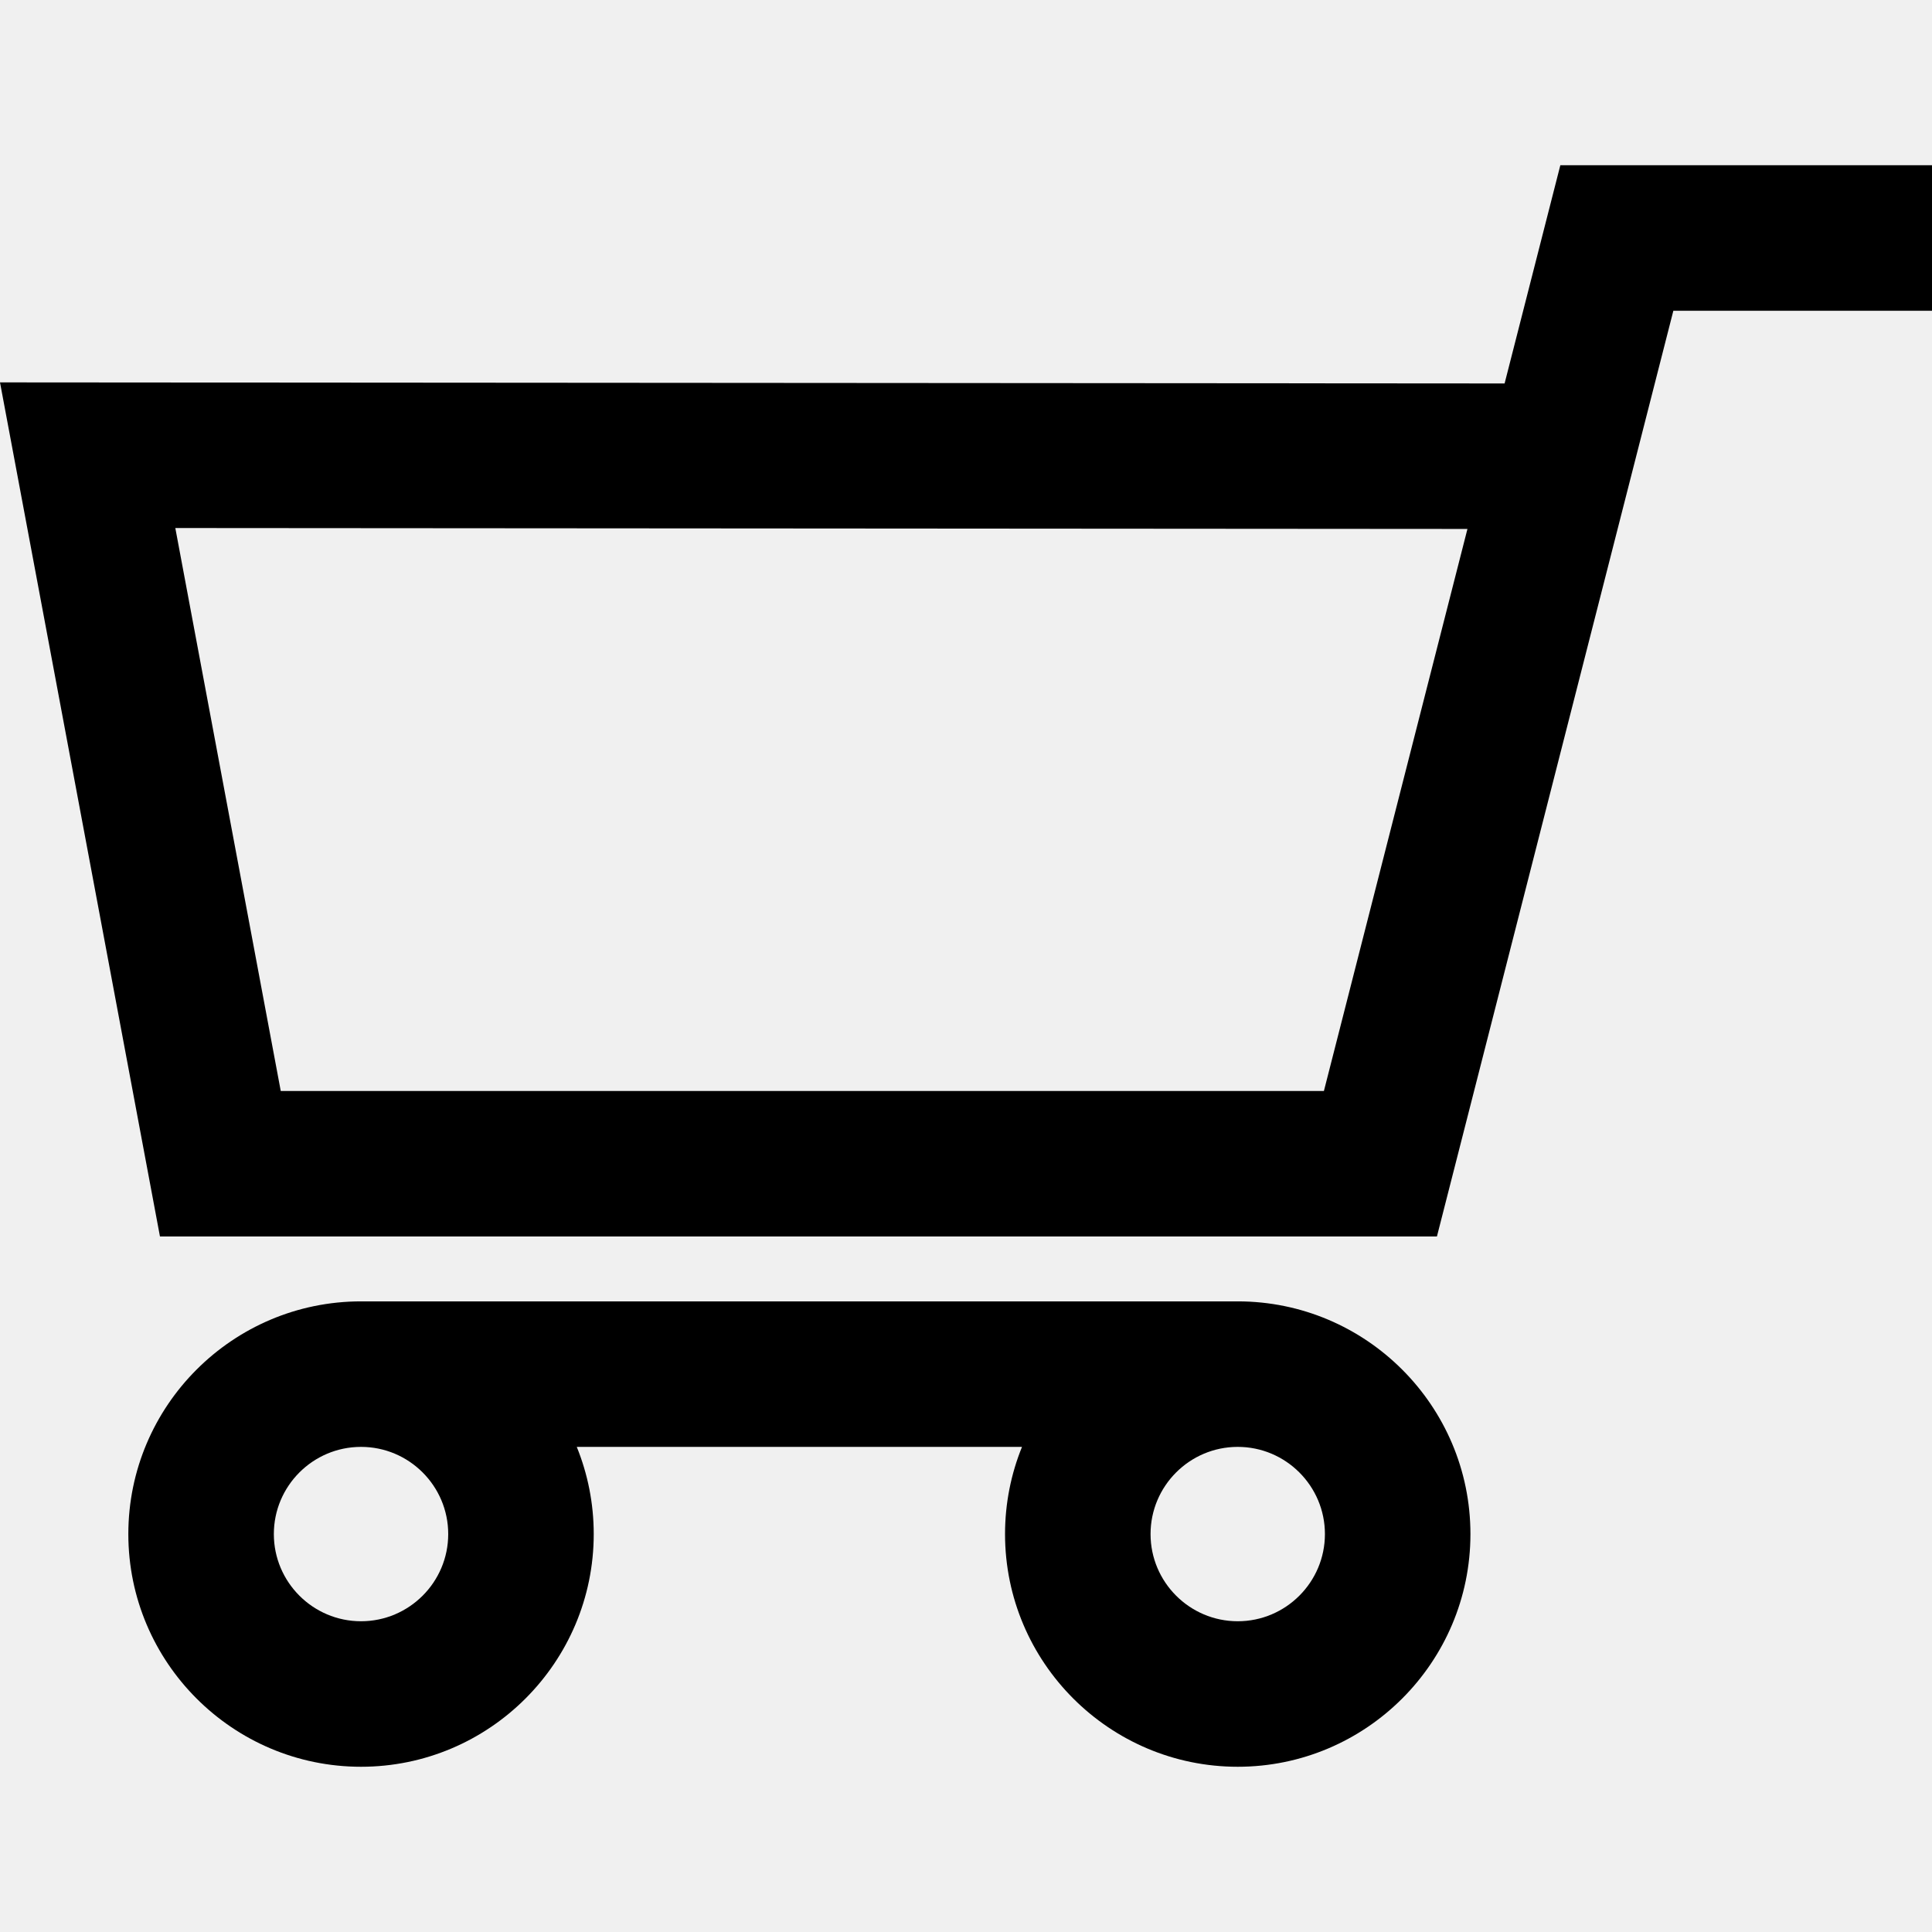
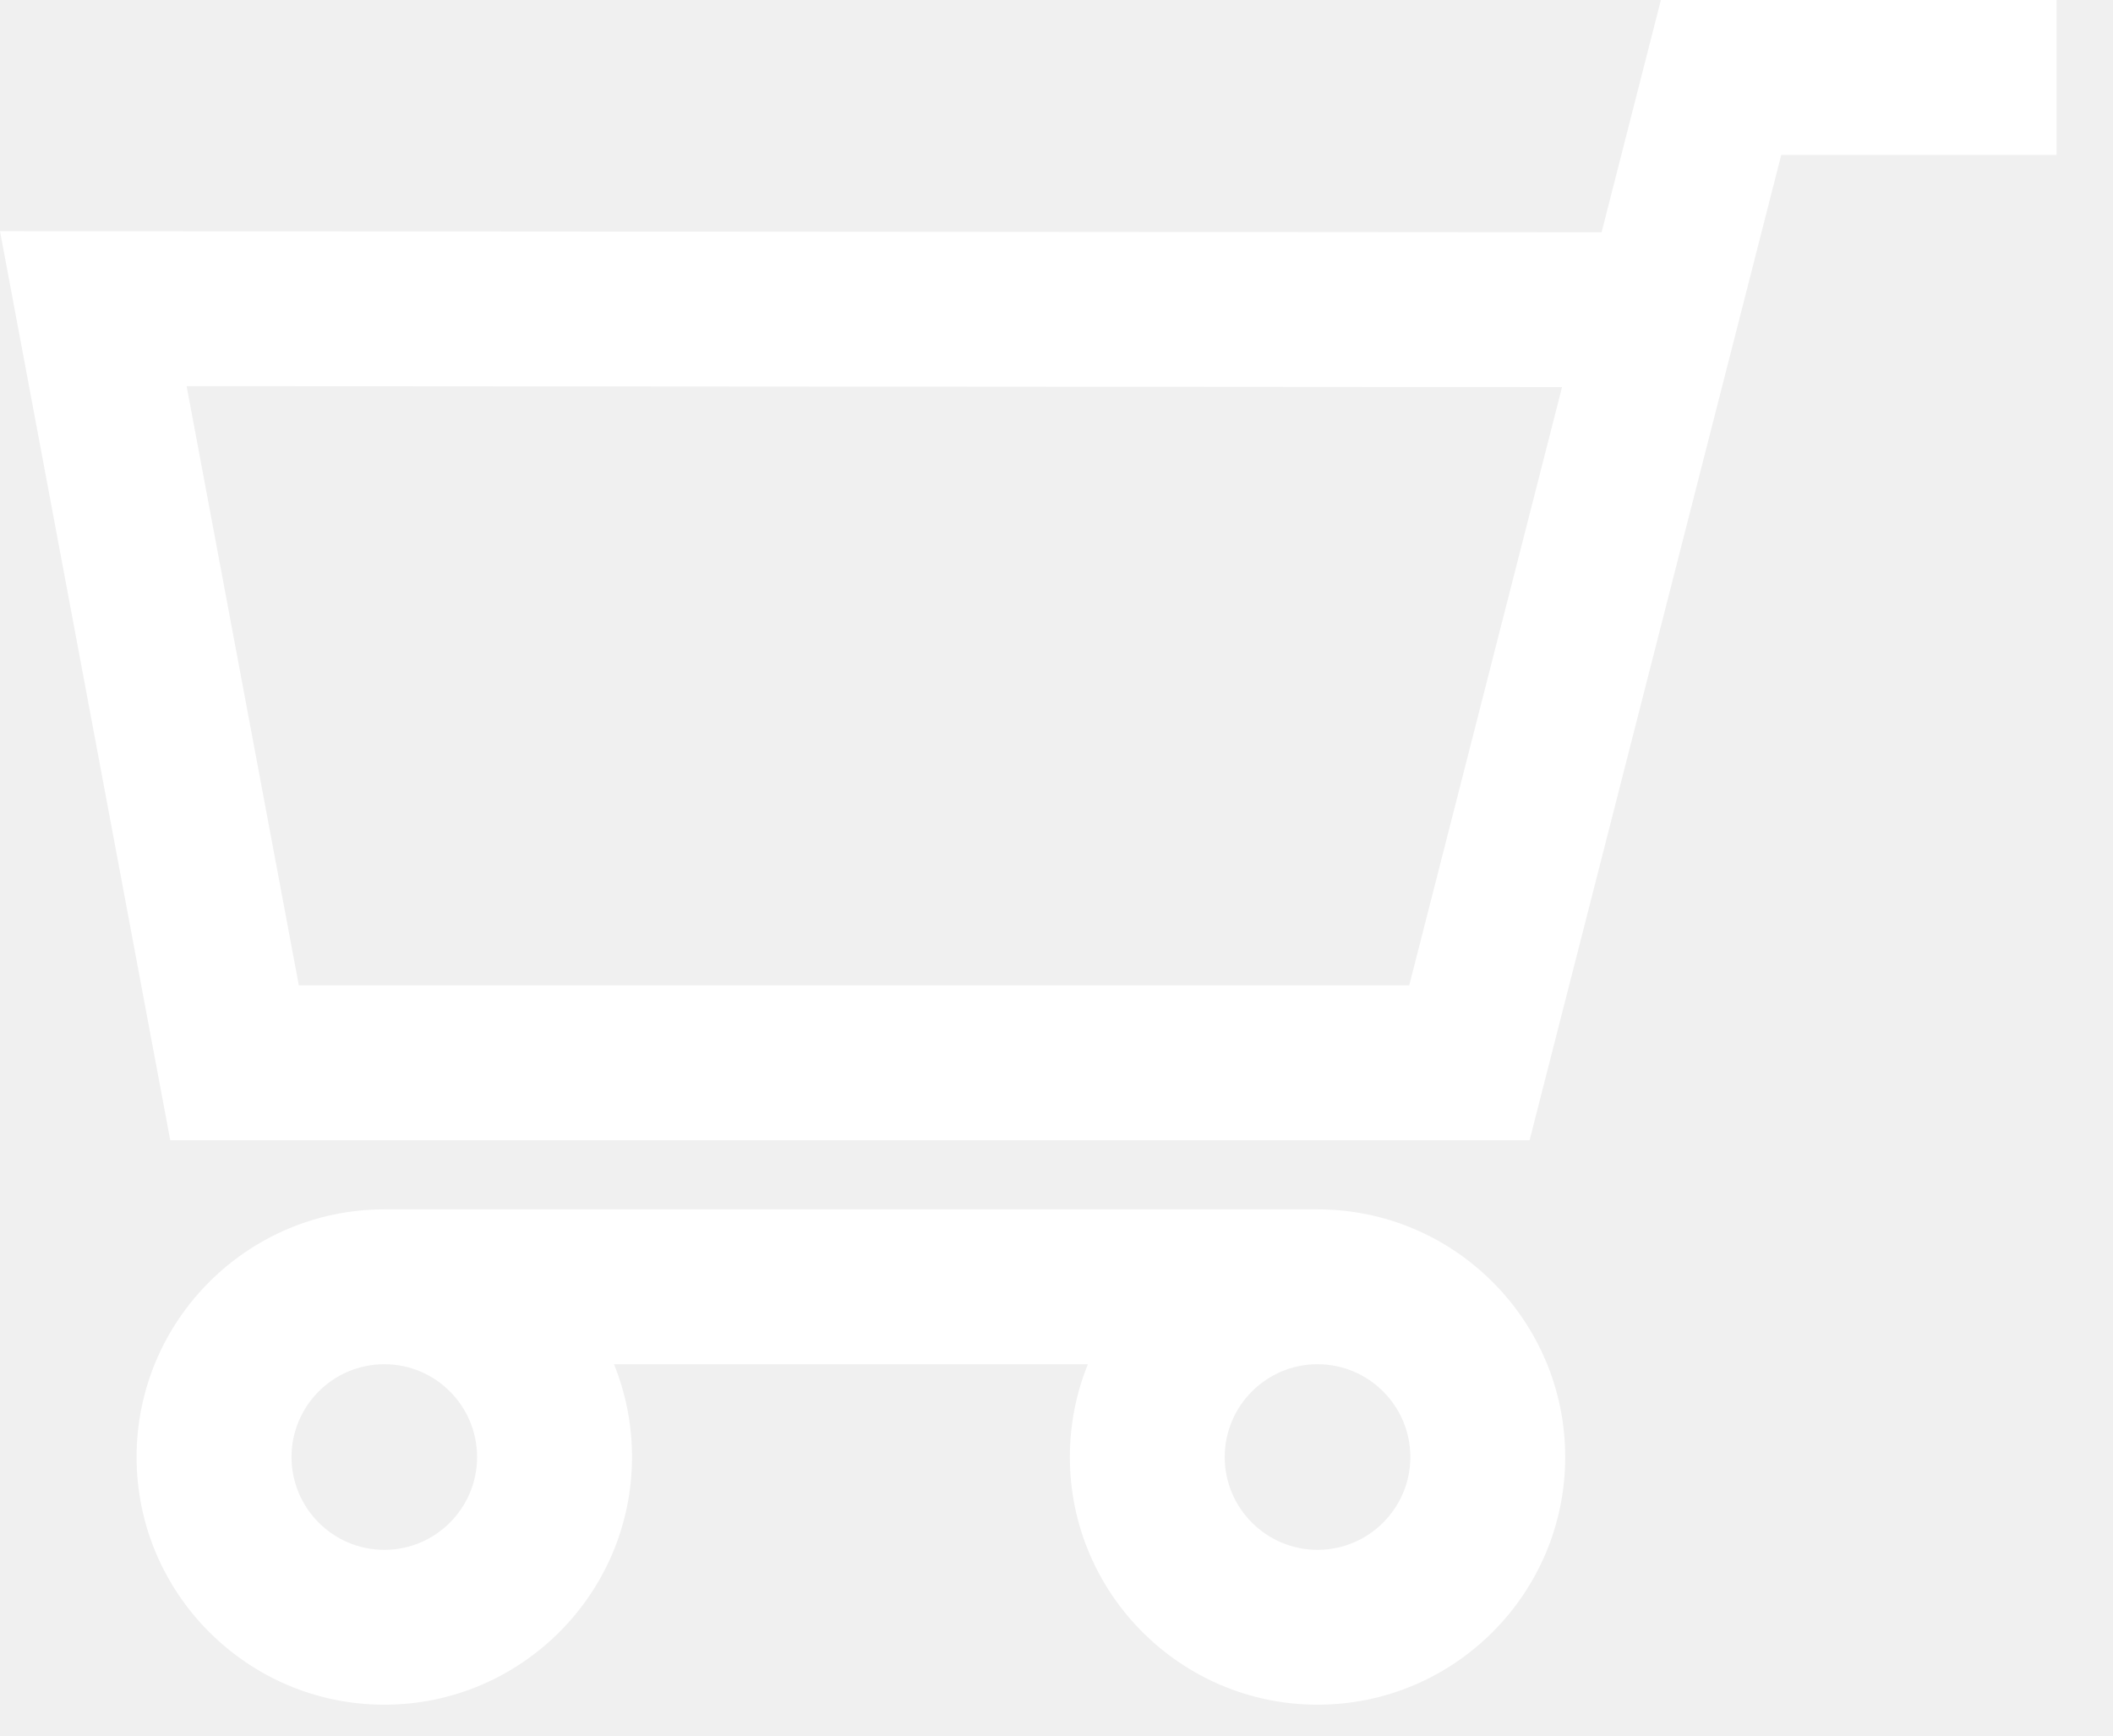
- <svg xmlns="http://www.w3.org/2000/svg" fill="#000000" version="1.1" id="Capa_1" width="800px" height="800px" viewBox="0 0 902.86 902.86" xml:space="preserve">
-   <g>
-     <g>
-       <path d="M671.504,577.829l110.485-432.609H902.86v-68H729.174L703.128,179.2L0,178.697l74.753,399.129h596.751V577.829z     M685.766,247.188l-67.077,262.64H131.199L81.928,246.756L685.766,247.188z" />
-       <path d="M578.418,825.641c59.961,0,108.743-48.783,108.743-108.744s-48.782-108.742-108.743-108.742H168.717    c-59.961,0-108.744,48.781-108.744,108.742s48.782,108.744,108.744,108.744c59.962,0,108.743-48.783,108.743-108.744    c0-14.4-2.821-28.152-7.927-40.742h208.069c-5.107,12.59-7.928,26.342-7.928,40.742    C469.675,776.858,518.457,825.641,578.418,825.641z M209.46,716.897c0,22.467-18.277,40.744-40.743,40.744    c-22.466,0-40.744-18.277-40.744-40.744c0-22.465,18.277-40.742,40.744-40.742C191.183,676.155,209.46,694.432,209.46,716.897z     M619.162,716.897c0,22.467-18.277,40.744-40.743,40.744s-40.743-18.277-40.743-40.744c0-22.465,18.277-40.742,40.743-40.742    S619.162,694.432,619.162,716.897z" />
-     </g>
-   </g>
+ <svg xmlns="http://www.w3.org/2000/svg" width="28" height="23" viewBox="0 0 28 23" fill="none">
+   <path d="M20.269 15.11L23.604 2.053H27.252V0H22.009L21.223 3.078L0 3.063L2.256 15.11H20.269V15.11ZM20.699 5.13L18.674 13.058H3.96L2.473 5.117L20.699 5.13Z" fill="white" />
+   <path d="M17.459 22.59C19.269 22.59 20.741 21.118 20.741 19.308C20.741 17.498 19.269 16.026 17.459 16.026H5.093C3.283 16.026 1.81 17.498 1.81 19.308C1.81 21.118 3.283 22.59 5.093 22.59C6.902 22.59 8.375 21.118 8.375 19.308C8.375 18.873 8.29 18.458 8.136 18.078H14.416C14.262 18.458 14.177 18.873 14.177 19.308C14.177 21.118 15.649 22.59 17.459 22.59ZM6.322 19.308C6.322 19.986 5.771 20.538 5.093 20.538C4.414 20.538 3.863 19.986 3.863 19.308C3.863 18.63 4.414 18.078 5.093 18.078C5.771 18.078 6.322 18.63 6.322 19.308ZM18.689 19.308C18.689 19.986 18.137 20.538 17.459 20.538C16.781 20.538 16.229 19.986 16.229 19.308C16.229 18.63 16.781 18.078 17.459 18.078C18.137 18.078 18.689 18.63 18.689 19.308Z" fill="white" />
</svg>
